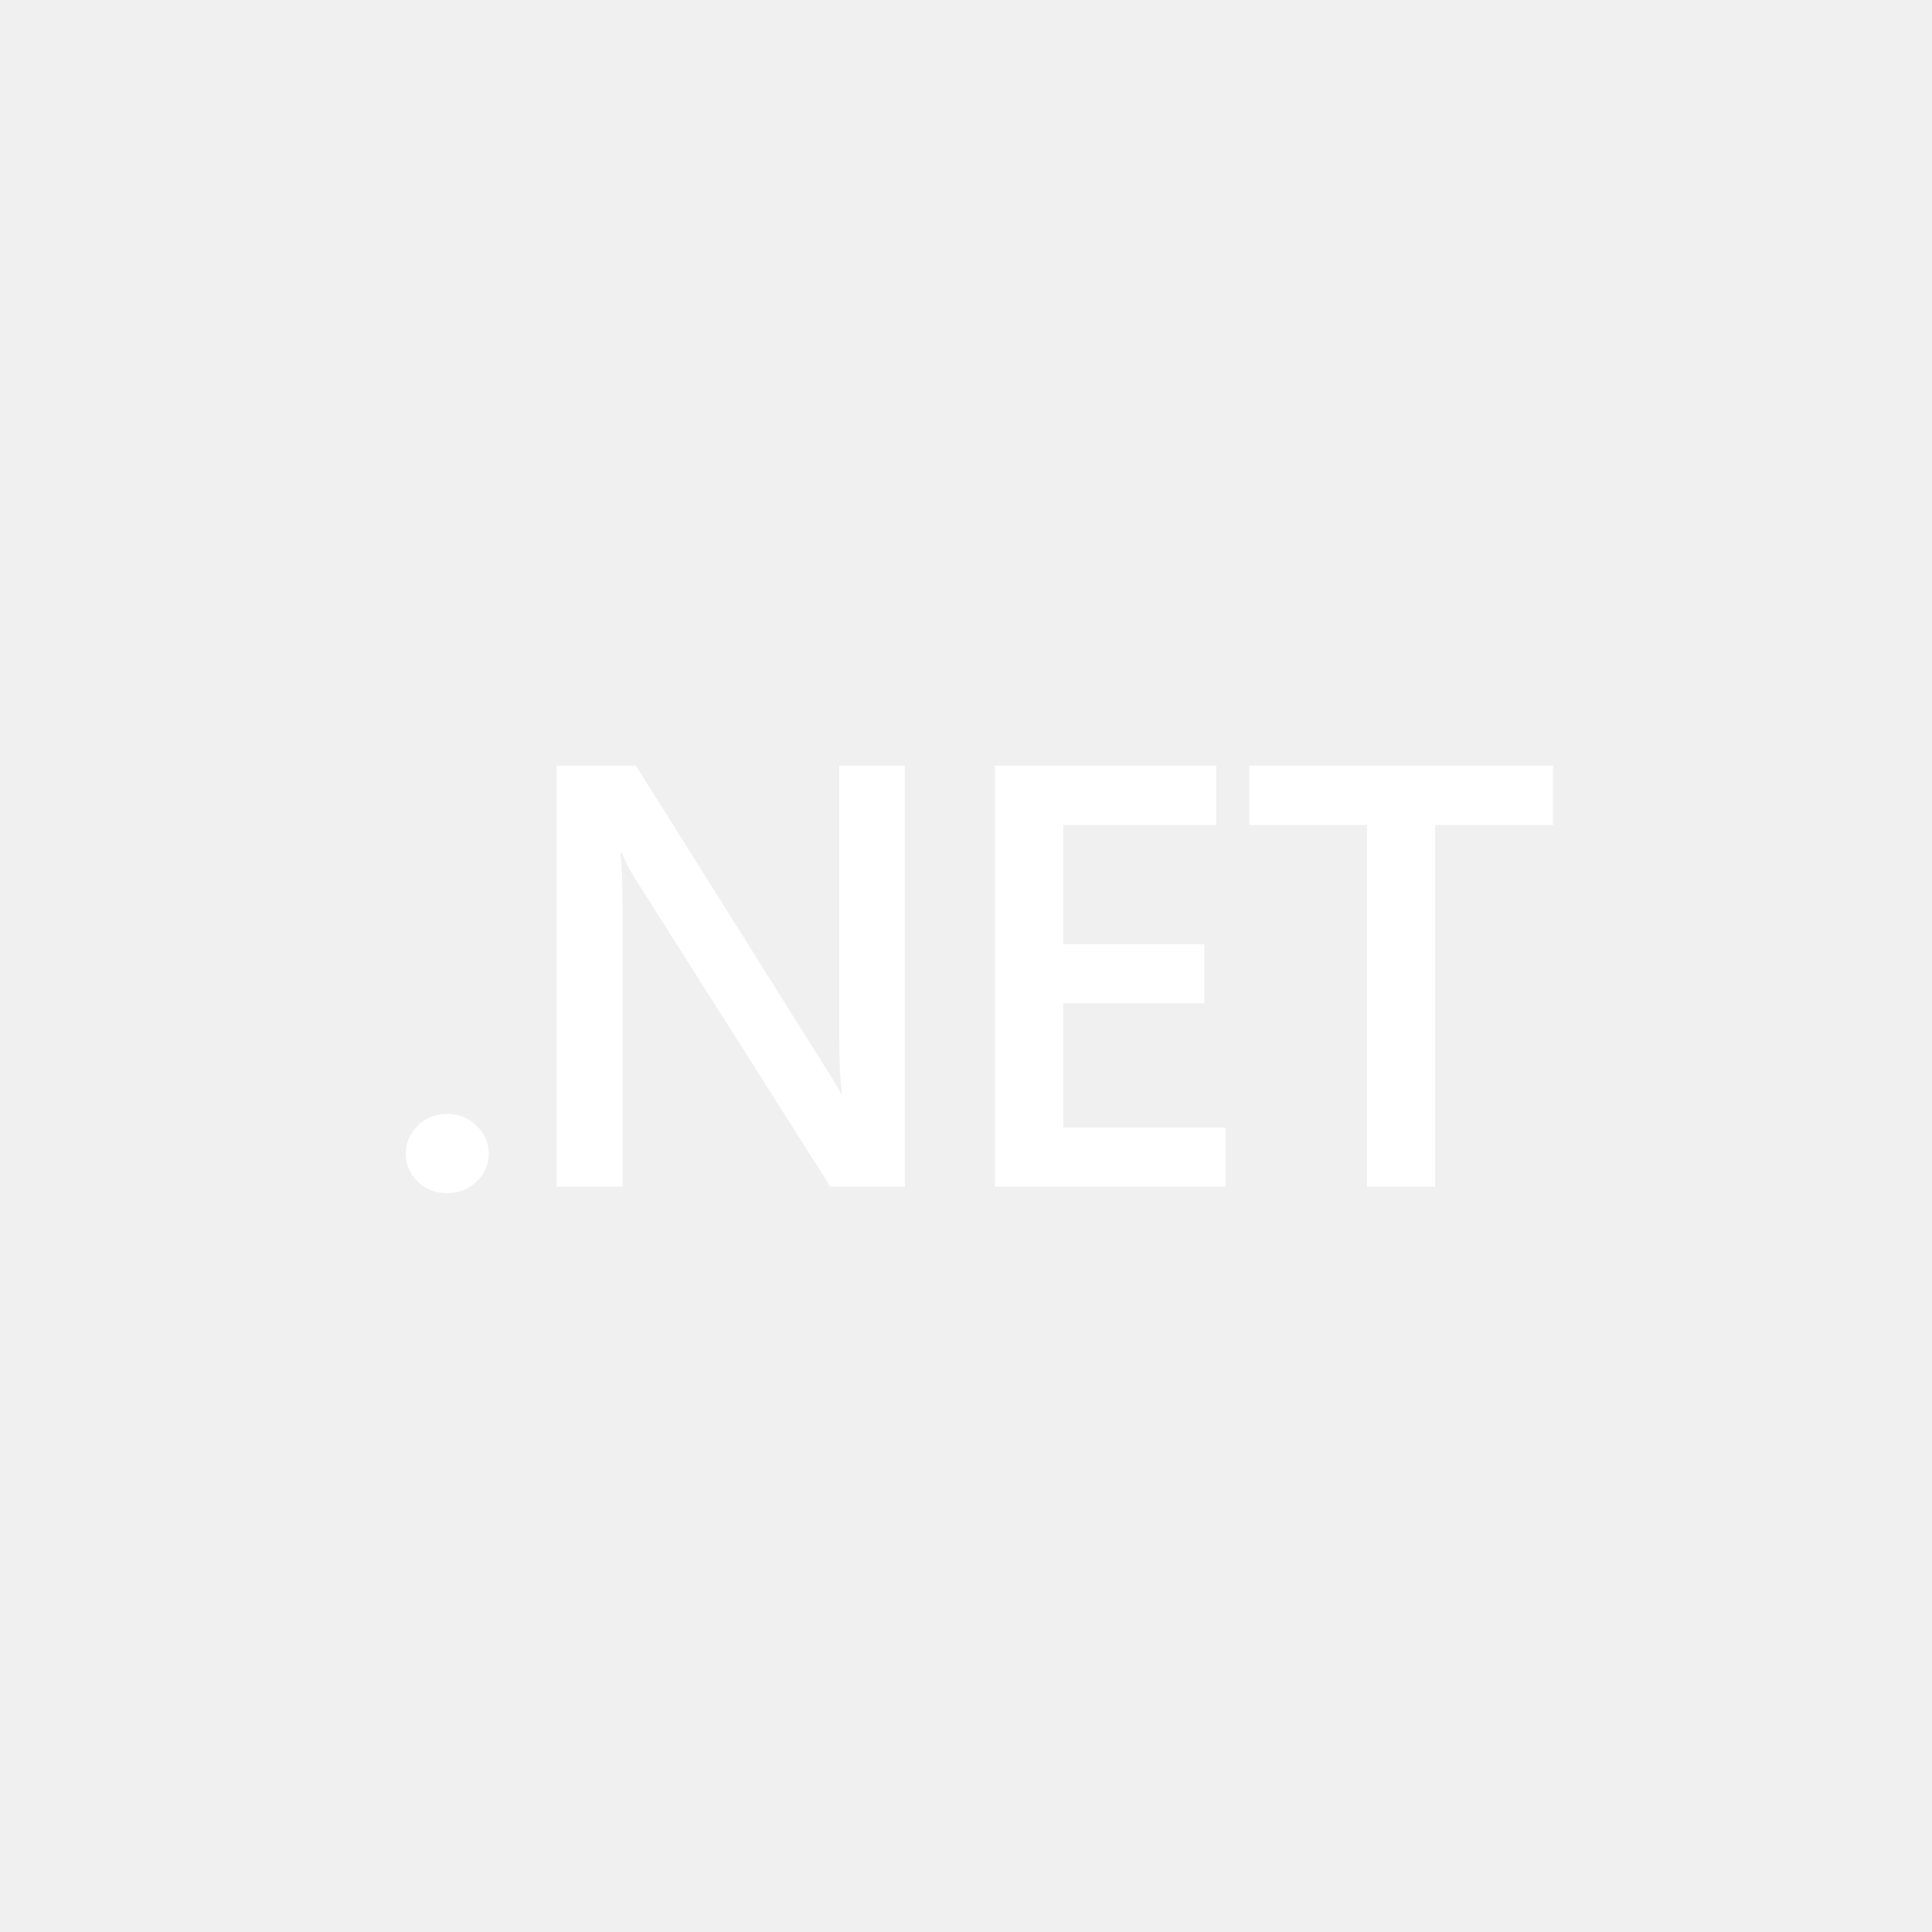
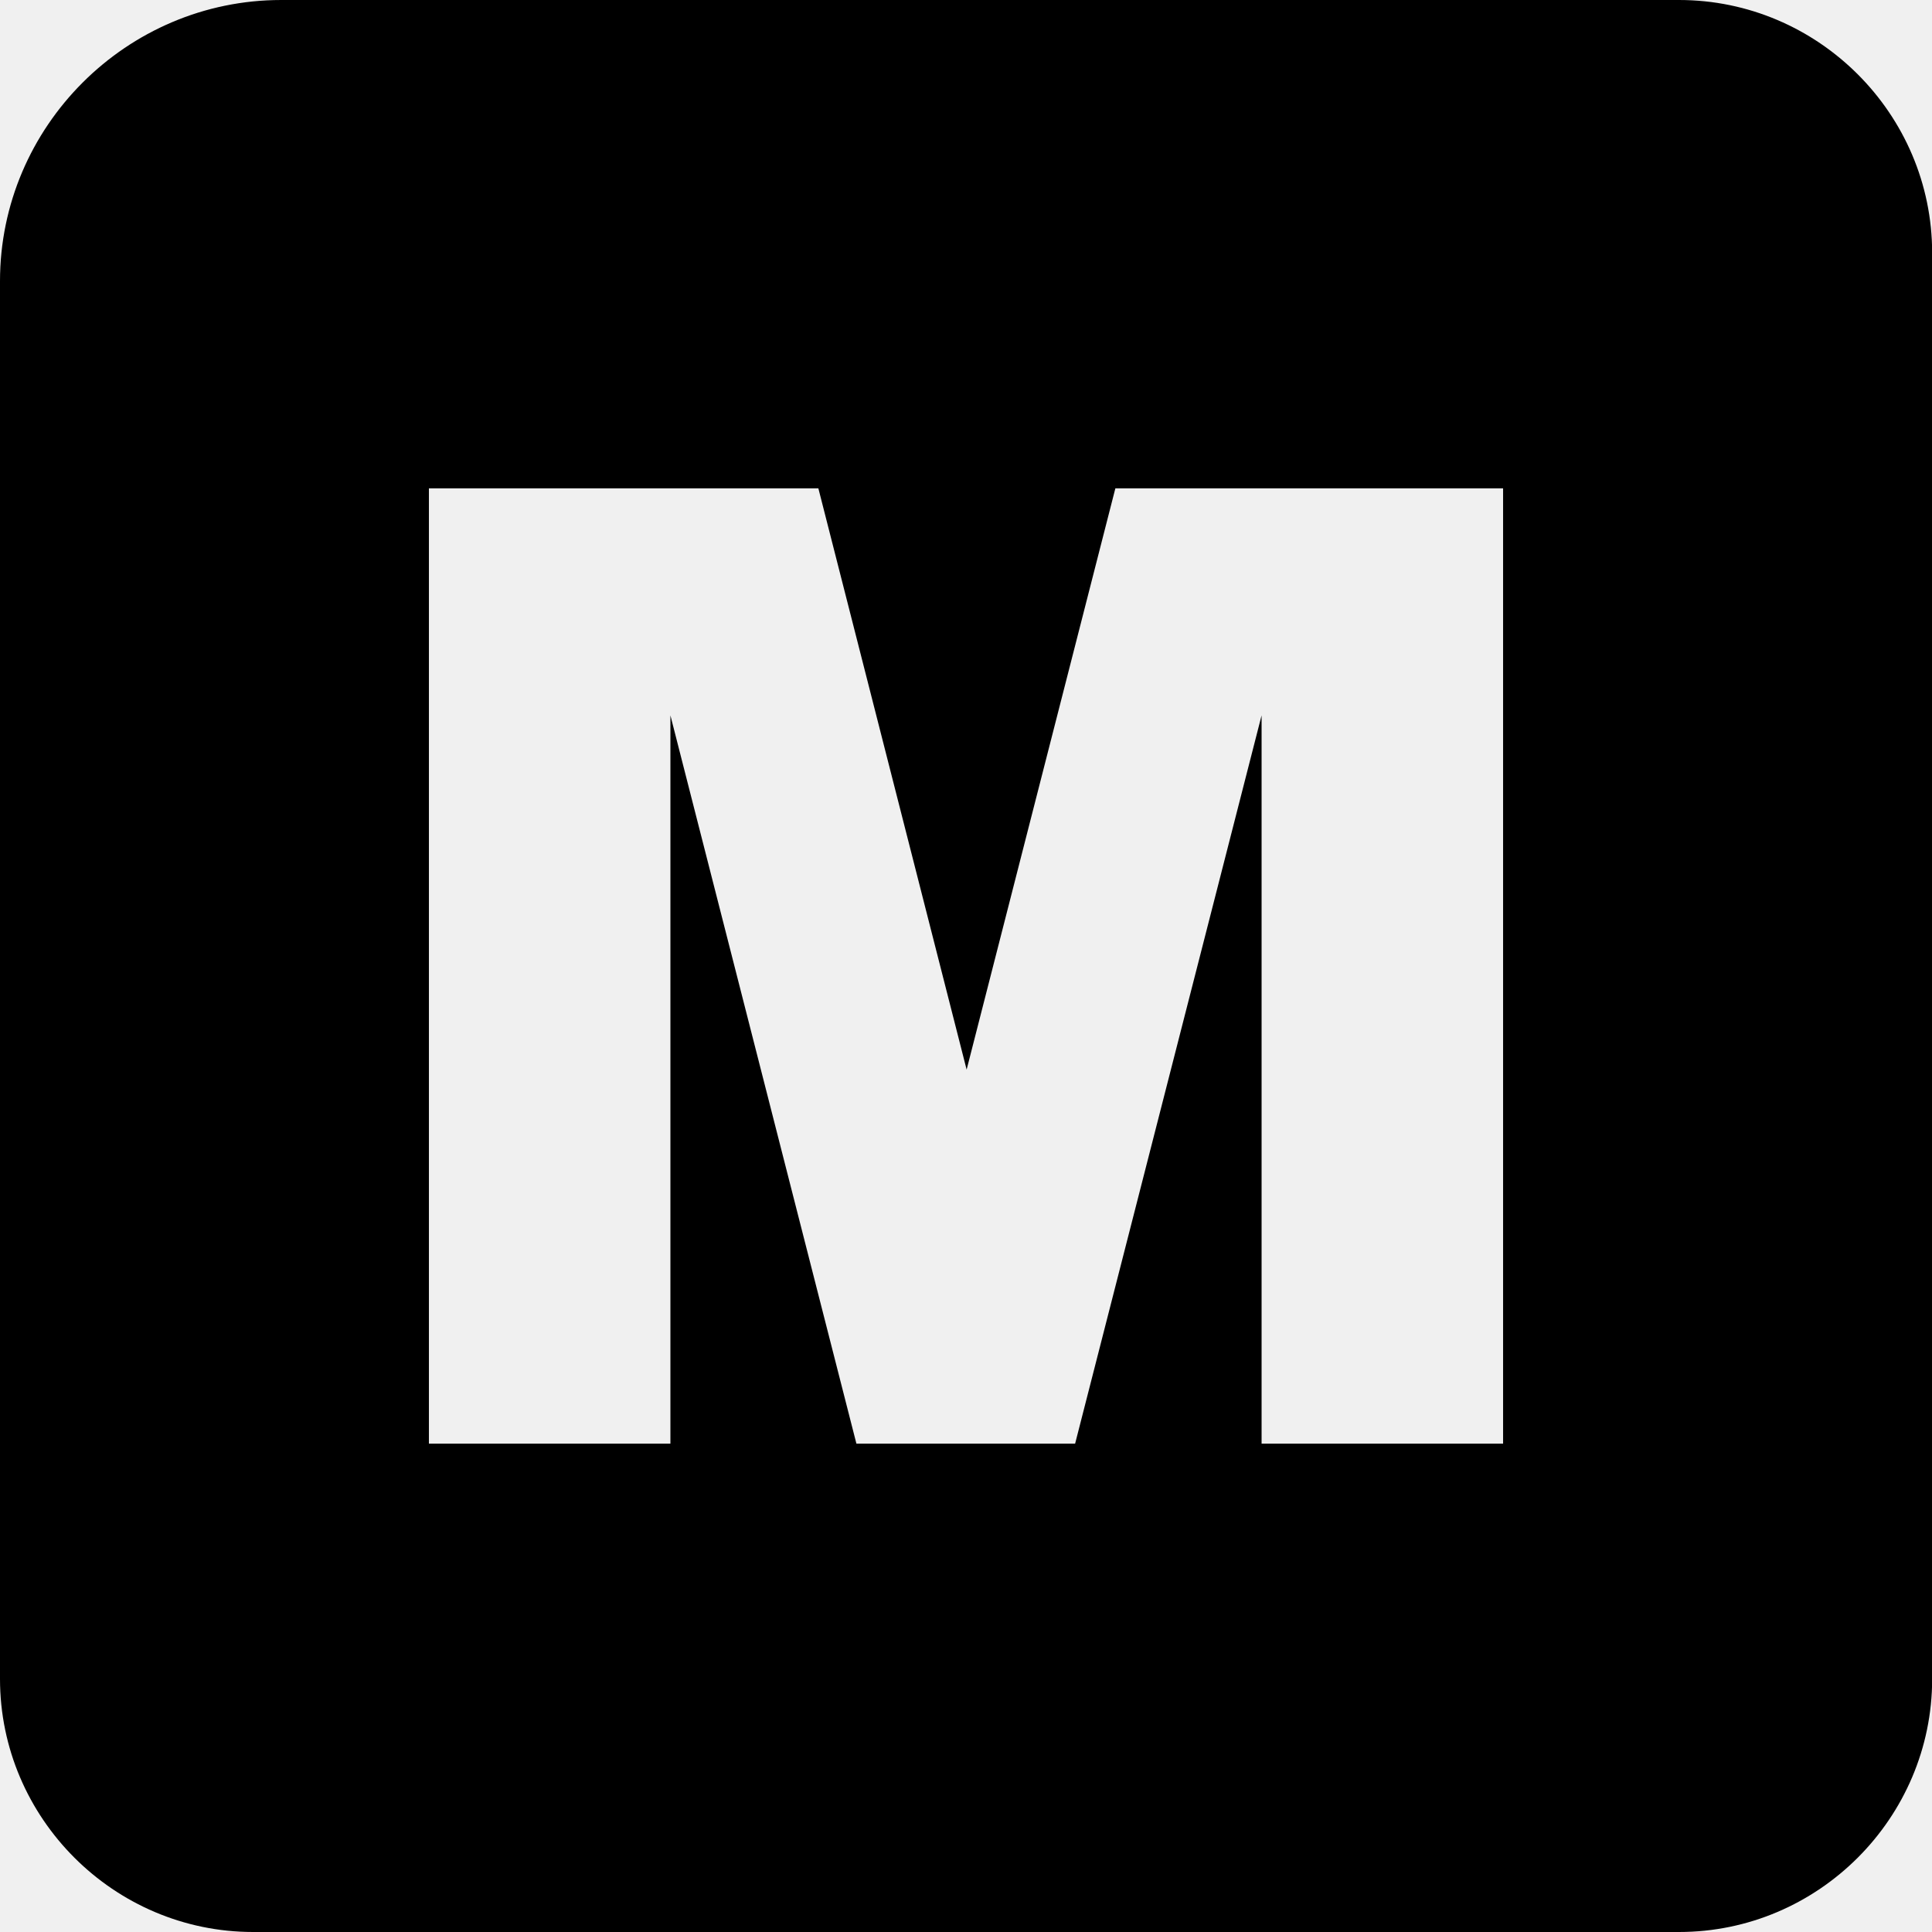
- <svg xmlns="http://www.w3.org/2000/svg" width="456" height="456" viewBox="0 0 456 456" version="1.1" xml:space="preserve" style="fill-rule:evenodd;clip-rule:evenodd;stroke-linejoin:round;stroke-miterlimit:2;">
-   <path d="m 105.5,281.609 c -2.703,0 -5.001,-0.9 -6.893,-2.702 -1.892,-1.848 -2.838,-4.042 -2.838,-6.582 0,-2.587 0.946,-4.804 2.838,-6.652 1.892,-1.848 4.19,-2.772 6.893,-2.772 2.748,0 5.068,0.924 6.96,2.772 1.937,1.848 2.906,4.064 2.906,6.652 0,2.54 -0.968,4.734 -2.906,6.582 -1.892,1.802 -4.212,2.702 -6.96,2.702 z" style="fill:#ffffff;fill-rule:nonzero;stroke-width:0.838" />
-   <path d="M 213.561,280.084 H 195.99 L 149.7,207.054 c -1.171,-1.848 -2.14,-3.765 -2.906,-5.751 h -0.406 c 0.361,2.125 0.541,6.675 0.541,13.65 v 65.132 h -15.543 v -99.36 h 18.719 l 44.737,71.298 c 1.892,2.957 3.109,4.989 3.649,6.098 h 0.27 c -0.45,-2.632 -0.676,-7.09 -0.676,-13.373 v -64.023 h 15.476 z" style="fill:#ffffff;fill-rule:nonzero;stroke-width:0.838" />
-   <path d="m 289.251,280.084 h -54.401 v -99.36 h 52.238 v 13.997 h -36.154 v 28.131 h 33.316 v 13.927 h -33.316 v 29.378 h 38.316 z" style="fill:#ffffff;fill-rule:nonzero;stroke-width:0.838" />
-   <path d="M 366.565,194.721 H 338.722 v 85.363 h -16.084 v -85.363 h -27.775 v -13.997 h 71.701 z" style="fill:#ffffff;fill-rule:nonzero;stroke-width:0.838" />
+ <svg xmlns="http://www.w3.org/2000/svg" viewBox="0 0 122.88 122.88">
+   <path d="M17.89 0h88.9c8.85 0 16.1 7.24 16.1 16.1v90.68c0 8.85-7.24 16.1-16.1 16.1H16.1c-8.85 0-16.1-7.24-16.1-16.1v-88.9C0 8.05 8.05 0 17.89 0zm9.39 31.06h24.77l9.43 36.97 9.46-36.97H95.6v60.76H80.24V45.5L68.38 91.82H54.47L42.64 45.5v46.32H27.28V31.06z" fill-rule="evenodd" clip-rule="evenodd" />
</svg>
